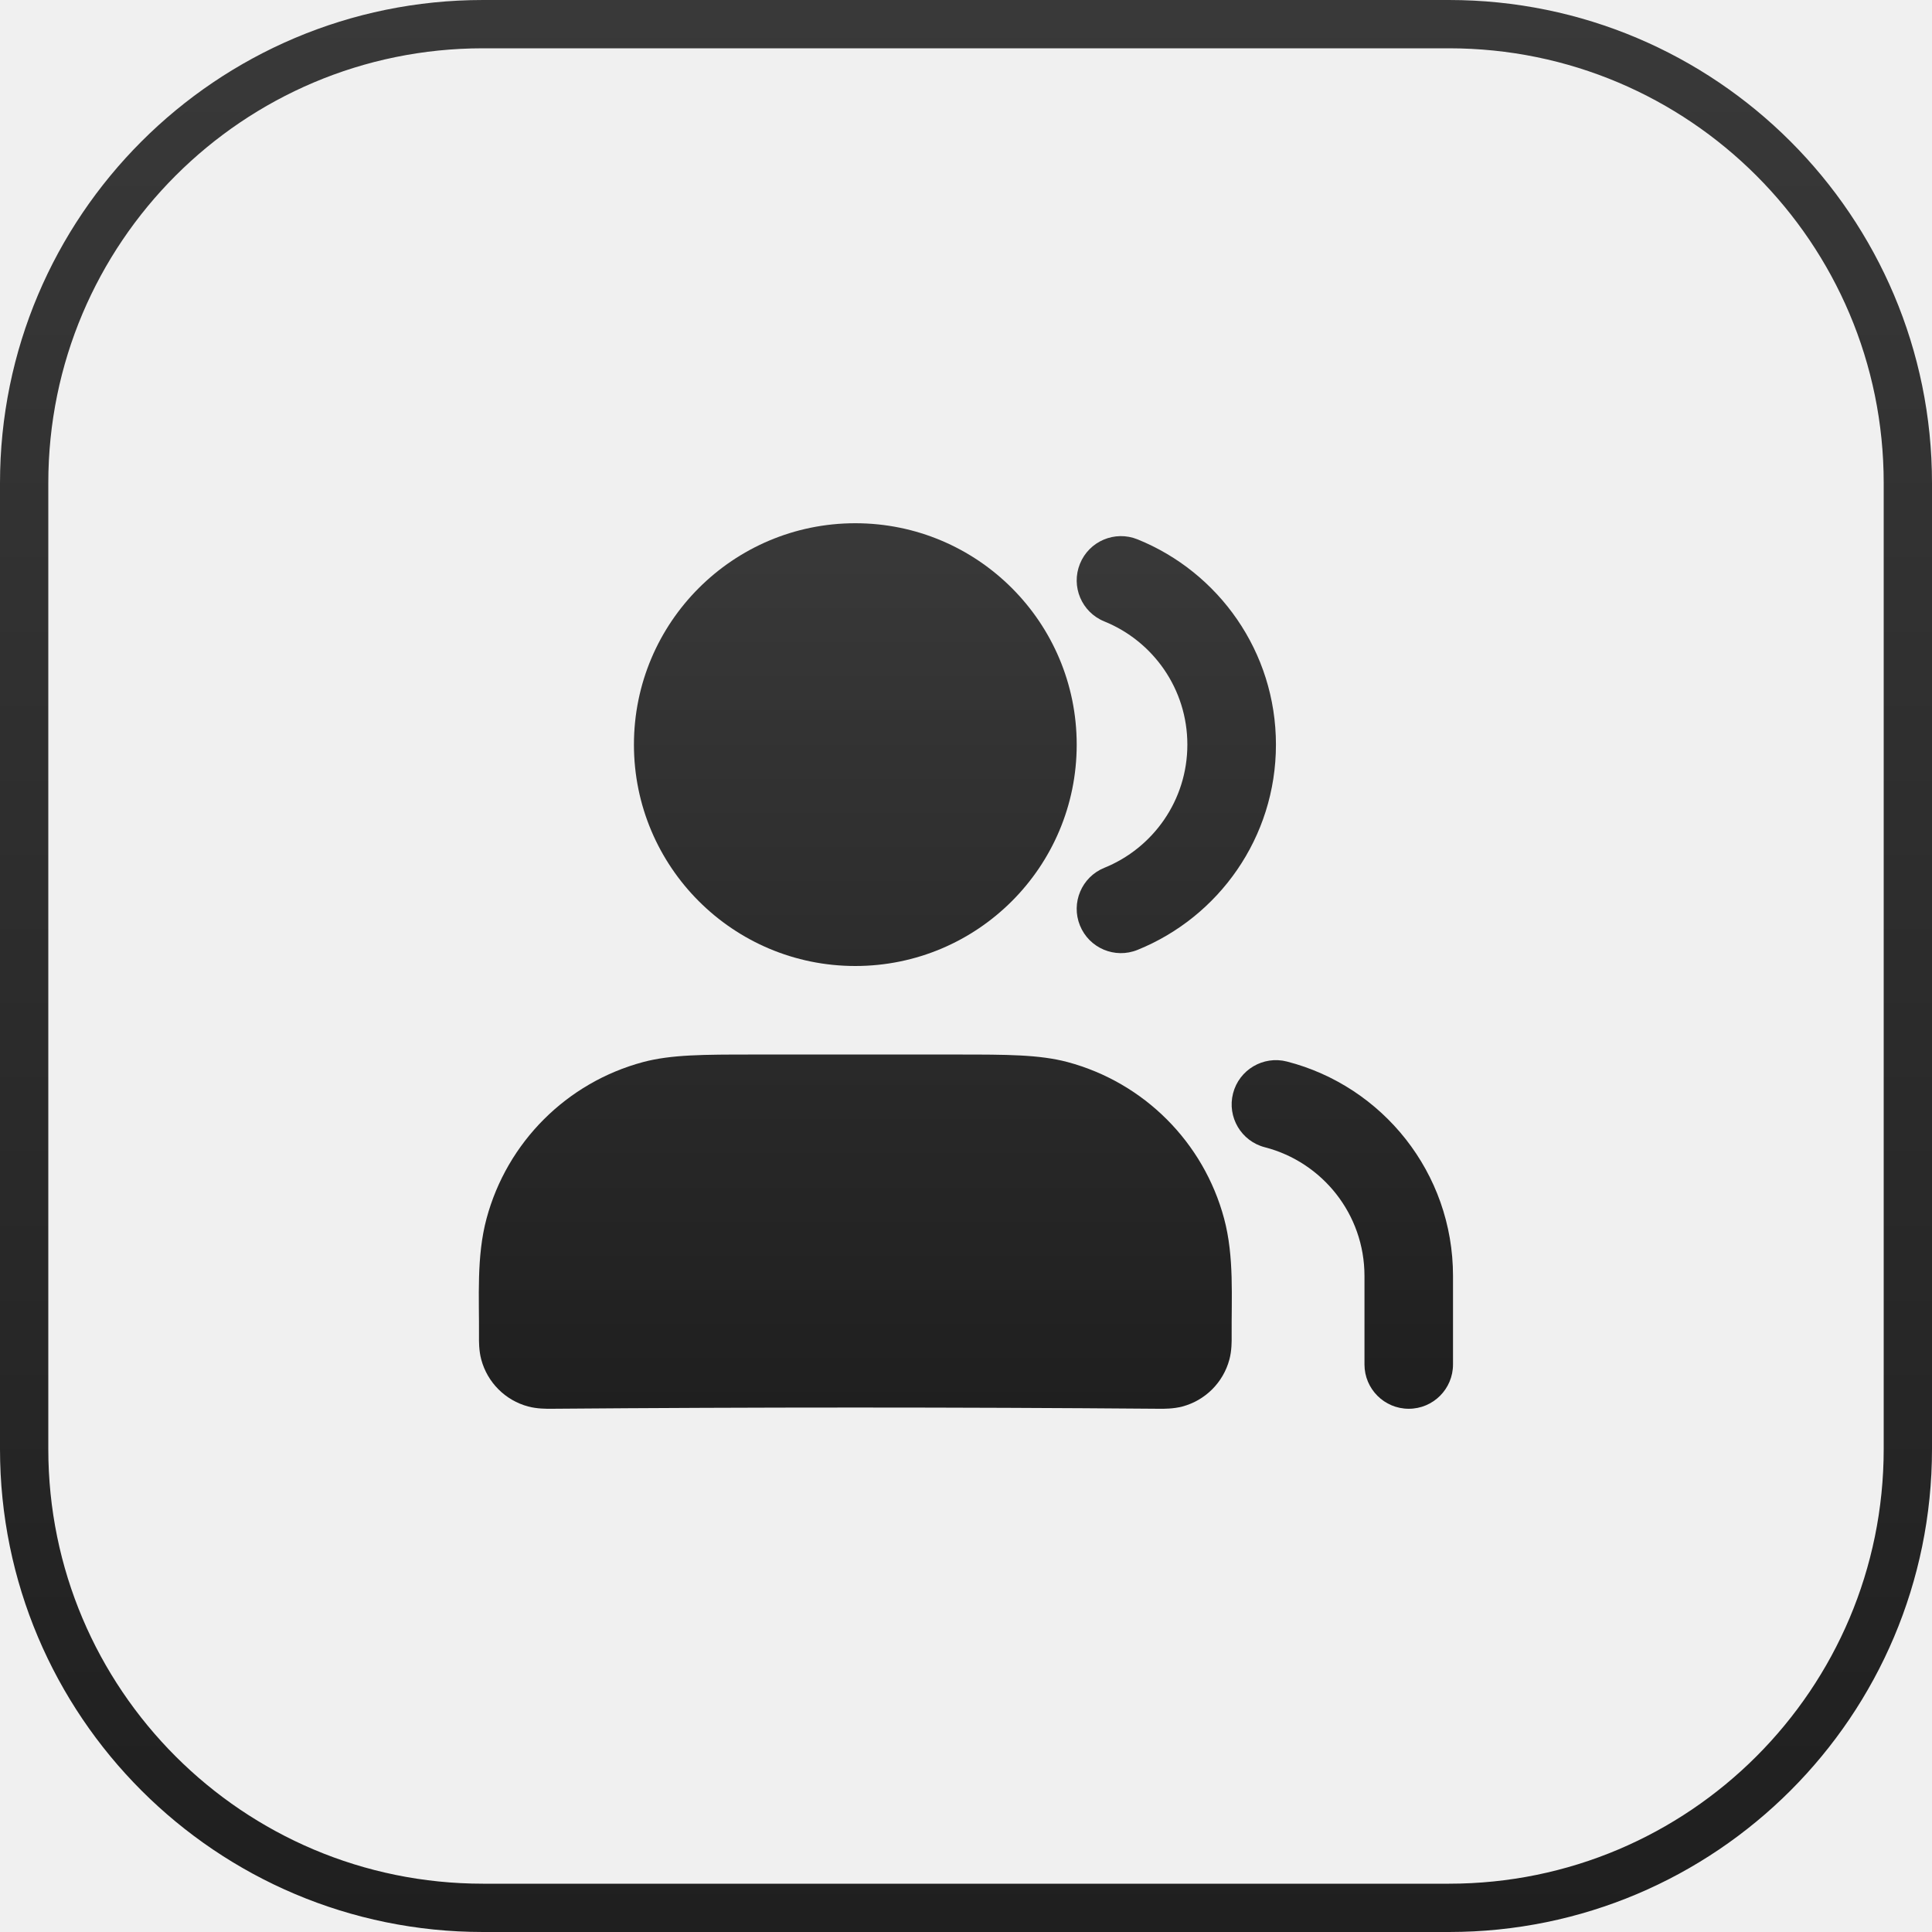
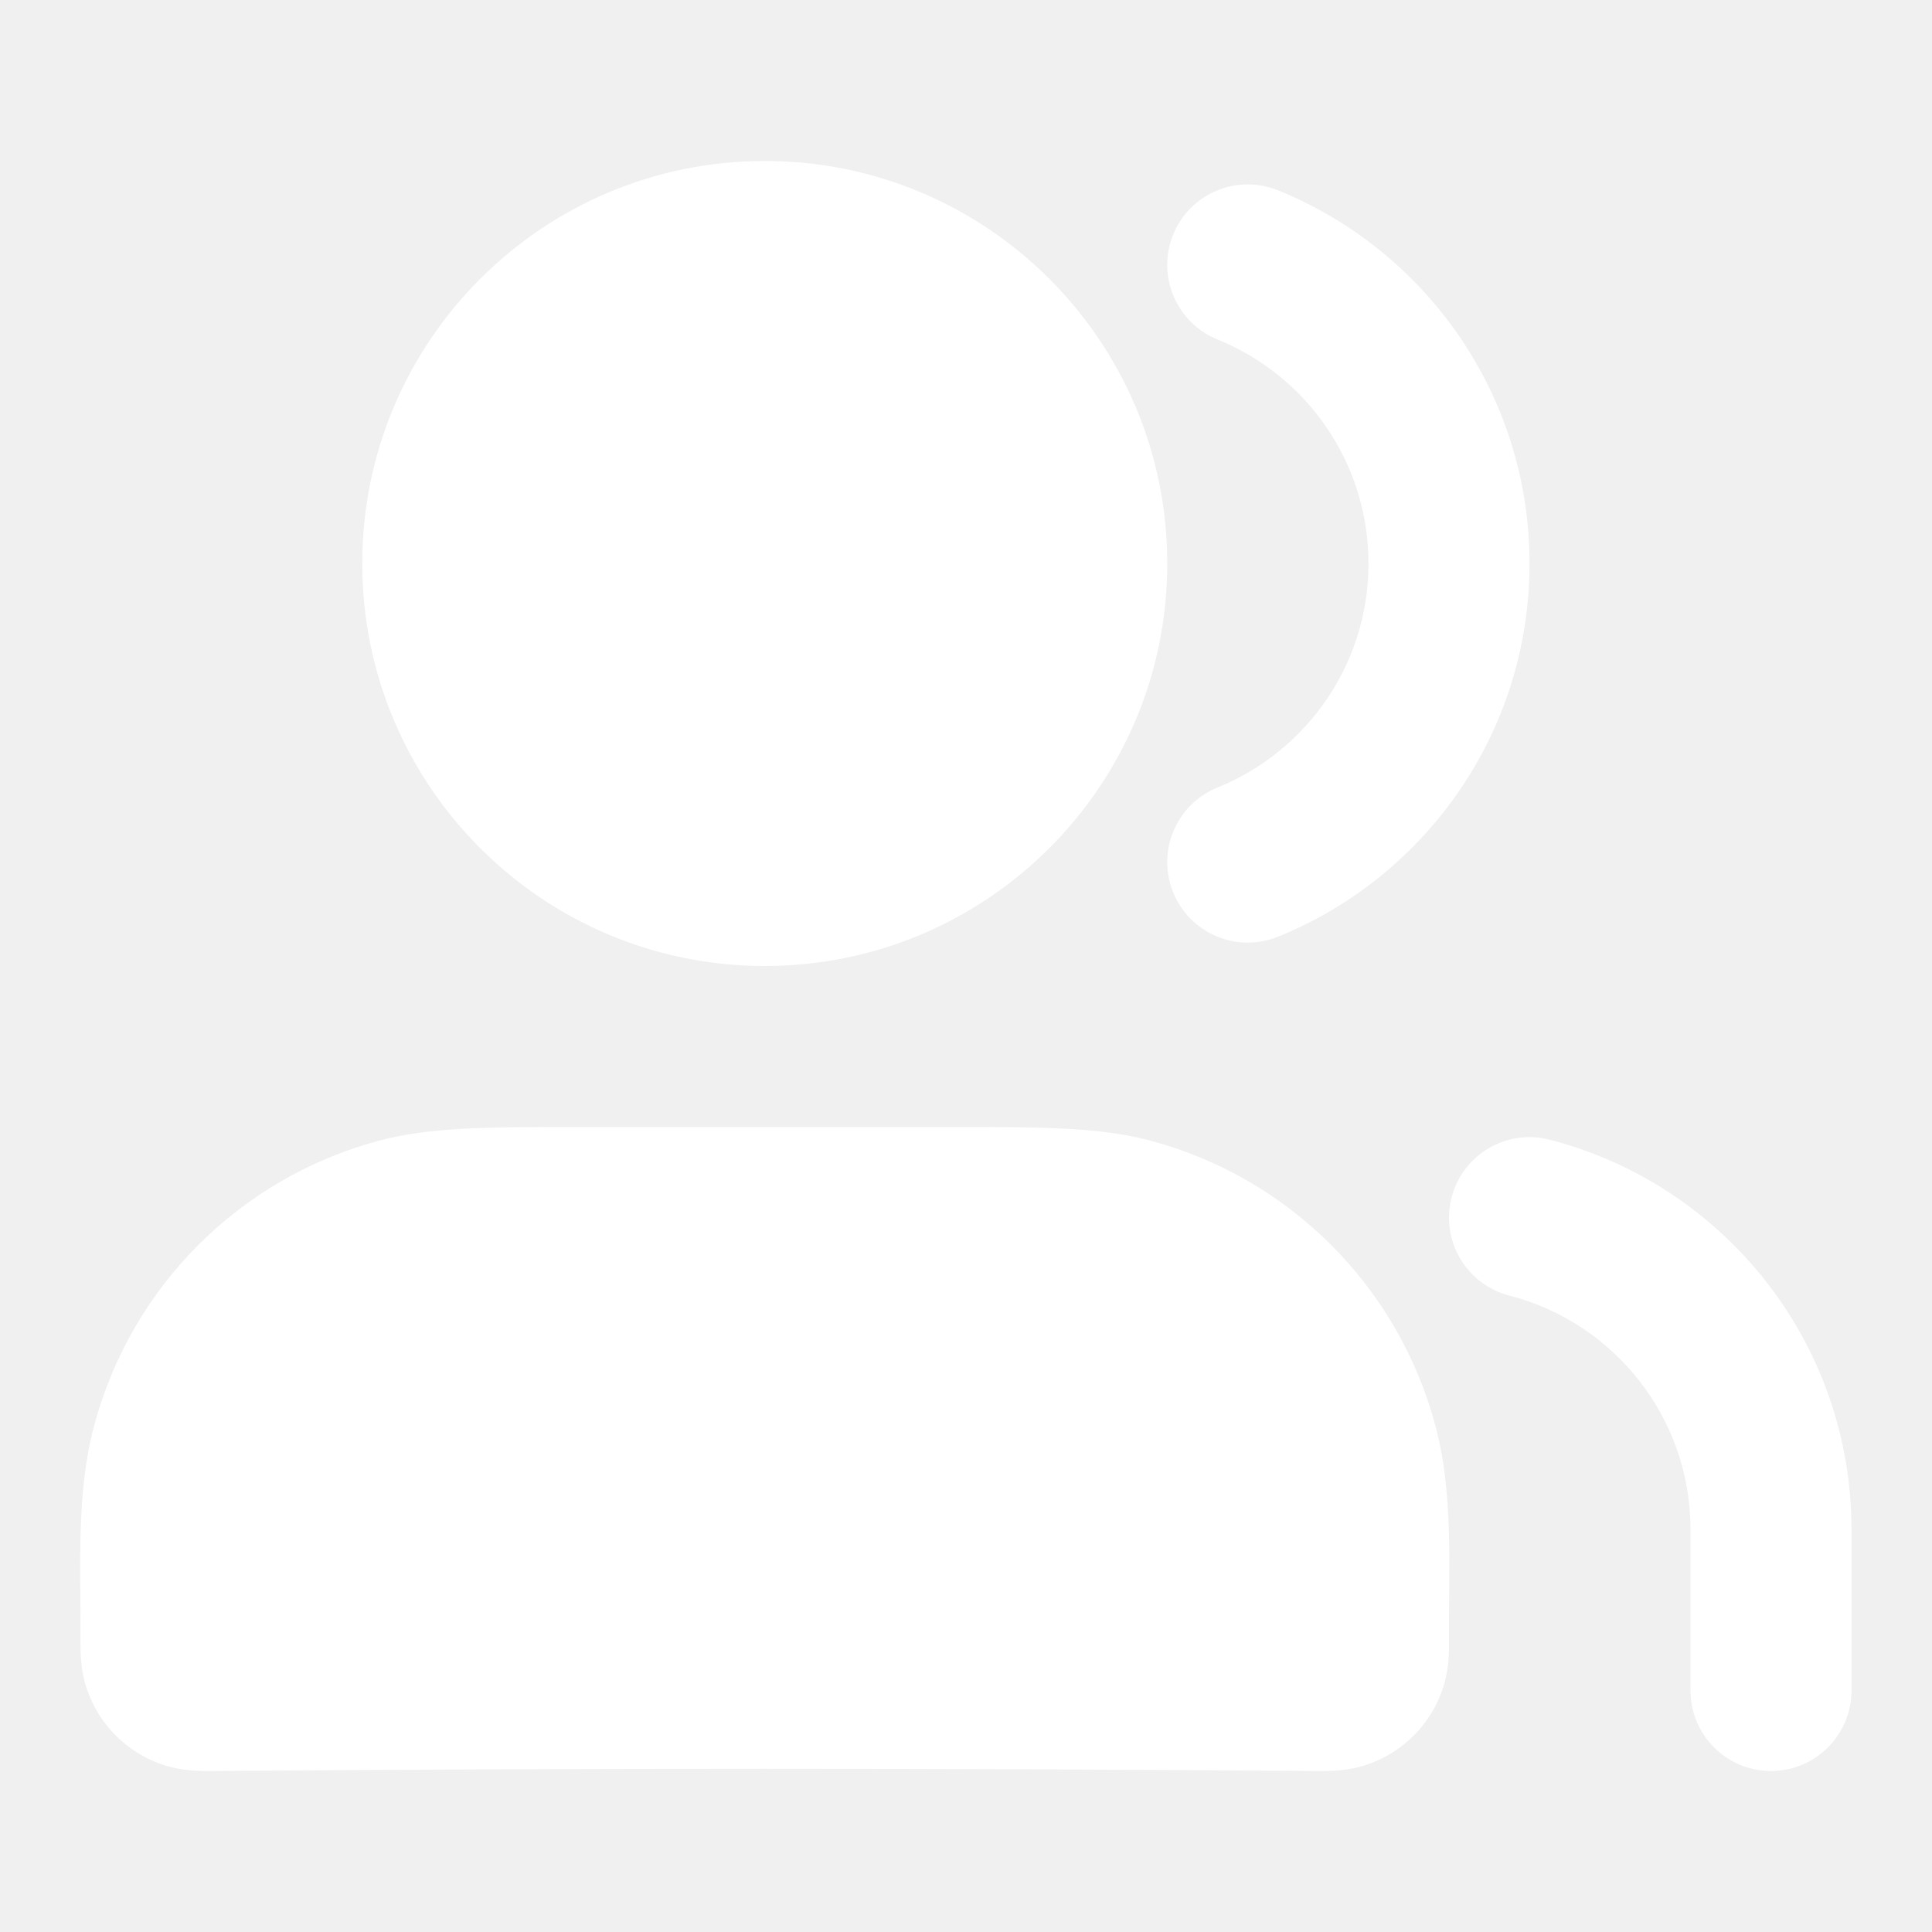
<svg xmlns="http://www.w3.org/2000/svg" width="40" height="40" viewBox="0 0 40 40" fill="none">
-   <rect x="0.5" y="0.5" width="39" height="39" rx="9.5" stroke="url(#paint0_linear_4_5)" />
-   <path fill-rule="evenodd" clip-rule="evenodd" d="M25.529 22.637C25.655 22.147 26.155 21.852 26.645 21.978C28.622 22.486 30.083 24.28 30.083 26.417V28.25C30.083 28.756 29.673 29.167 29.167 29.167C28.66 29.167 28.25 28.756 28.25 28.25V26.417C28.25 25.137 27.375 24.059 26.188 23.753C25.698 23.627 25.403 23.127 25.529 22.637Z" fill="url(#paint1_linear_4_5)" />
-   <path fill-rule="evenodd" clip-rule="evenodd" d="M22.359 11.673C22.549 11.203 23.083 10.977 23.552 11.167C25.23 11.846 26.417 13.492 26.417 15.417C26.417 17.342 25.23 18.987 23.552 19.666C23.083 19.857 22.549 19.63 22.359 19.161C22.169 18.692 22.395 18.157 22.864 17.967C23.874 17.558 24.583 16.569 24.583 15.417C24.583 14.264 23.874 13.275 22.864 12.866C22.395 12.676 22.169 12.142 22.359 11.673Z" fill="url(#paint2_linear_4_5)" />
-   <path fill-rule="evenodd" clip-rule="evenodd" d="M15.581 21.833C16.999 21.834 18.418 21.834 19.836 21.833C20.836 21.833 21.518 21.833 22.103 21.989C23.685 22.413 24.92 23.649 25.344 25.23C25.555 26.018 25.494 26.86 25.5 27.667C25.501 27.765 25.503 27.963 25.453 28.148C25.326 28.622 24.955 28.993 24.481 29.12C24.297 29.169 24.098 29.168 24 29.167C19.807 29.133 15.61 29.133 11.416 29.167C11.318 29.168 11.12 29.169 10.936 29.12C10.461 28.993 10.091 28.622 9.964 28.148C9.914 27.963 9.916 27.765 9.917 27.667C9.923 26.862 9.862 26.017 10.073 25.23C10.497 23.649 11.732 22.413 13.314 21.989C13.899 21.833 14.581 21.833 15.581 21.833Z" fill="url(#paint3_linear_4_5)" />
-   <path fill-rule="evenodd" clip-rule="evenodd" d="M13.125 15.417C13.125 12.885 15.177 10.833 17.708 10.833C20.24 10.833 22.292 12.885 22.292 15.417C22.292 17.948 20.24 20 17.708 20C15.177 20 13.125 17.948 13.125 15.417Z" fill="url(#paint4_linear_4_5)" />
-   <defs>
-     <linearGradient id="paint0_linear_4_5" x1="20" y1="0" x2="20" y2="40" gradientUnits="userSpaceOnUse">
-       <stop stop-color="#393939" />
-       <stop offset="1" stop-color="#1F1F1F" />
-     </linearGradient>
-     <linearGradient id="paint1_linear_4_5" x1="19.998" y1="10.833" x2="19.998" y2="29.167" gradientUnits="userSpaceOnUse">
-       <stop stop-color="#393939" />
-       <stop offset="1" stop-color="#1F1F1F" />
-     </linearGradient>
-     <linearGradient id="paint2_linear_4_5" x1="19.998" y1="10.833" x2="19.998" y2="29.167" gradientUnits="userSpaceOnUse">
-       <stop stop-color="#393939" />
-       <stop offset="1" stop-color="#1F1F1F" />
-     </linearGradient>
-     <linearGradient id="paint3_linear_4_5" x1="19.998" y1="10.833" x2="19.998" y2="29.167" gradientUnits="userSpaceOnUse">
-       <stop stop-color="#393939" />
-       <stop offset="1" stop-color="#1F1F1F" />
-     </linearGradient>
-     <linearGradient id="paint4_linear_4_5" x1="19.998" y1="10.833" x2="19.998" y2="29.167" gradientUnits="userSpaceOnUse">
-       <stop stop-color="#393939" />
-       <stop offset="1" stop-color="#1F1F1F" />
-     </linearGradient>
-   </defs>
+   <path fill-rule="evenodd" clip-rule="evenodd" d="M30.053 24.795C30.282 23.903 31.191 23.366 32.082 23.596C35.676 24.521 38.333 27.781 38.333 31.667V35C38.333 35.92 37.587 36.667 36.667 36.667C35.746 36.667 35 35.92 35 35V31.667C35 29.339 33.408 27.379 31.251 26.824C30.36 26.595 29.823 25.686 30.053 24.795Z" fill="white" />
+   <path fill-rule="evenodd" clip-rule="evenodd" d="M24.288 4.859C24.634 4.006 25.605 3.594 26.459 3.94C29.51 5.175 31.667 8.167 31.667 11.667C31.667 15.167 29.51 18.159 26.459 19.394C25.605 19.739 24.634 19.327 24.288 18.474C23.943 17.621 24.355 16.649 25.208 16.304C27.043 15.561 28.333 13.762 28.333 11.667C28.333 9.571 27.043 7.772 25.208 7.029C24.355 6.684 23.943 5.712 24.288 4.859Z" fill="white" />
+   <path fill-rule="evenodd" clip-rule="evenodd" d="M11.965 23.333C14.544 23.334 17.123 23.334 19.702 23.333C21.52 23.333 22.76 23.332 23.823 23.617C26.699 24.388 28.945 26.634 29.716 29.51C30.1 30.942 29.989 32.473 30 33.94C30.002 34.118 30.005 34.479 29.915 34.814C29.684 35.676 29.01 36.35 28.147 36.581C27.812 36.671 27.452 36.668 27.273 36.667C19.648 36.606 12.018 36.606 4.393 36.667C4.215 36.668 3.855 36.671 3.52 36.581C2.657 36.35 1.983 35.676 1.752 34.814C1.662 34.479 1.665 34.118 1.666 33.94C1.678 32.476 1.567 30.94 1.951 29.51C2.721 26.634 4.967 24.388 7.843 23.617C8.907 23.332 10.147 23.333 11.965 23.333Z" fill="white" />
+   <path fill-rule="evenodd" clip-rule="evenodd" d="M7.5 11.667C7.5 7.064 11.231 3.333 15.833 3.333C20.436 3.333 24.167 7.064 24.167 11.667C24.167 16.269 20.436 20 15.833 20C11.231 20 7.5 16.269 7.5 11.667Z" fill="white" />
</svg>
